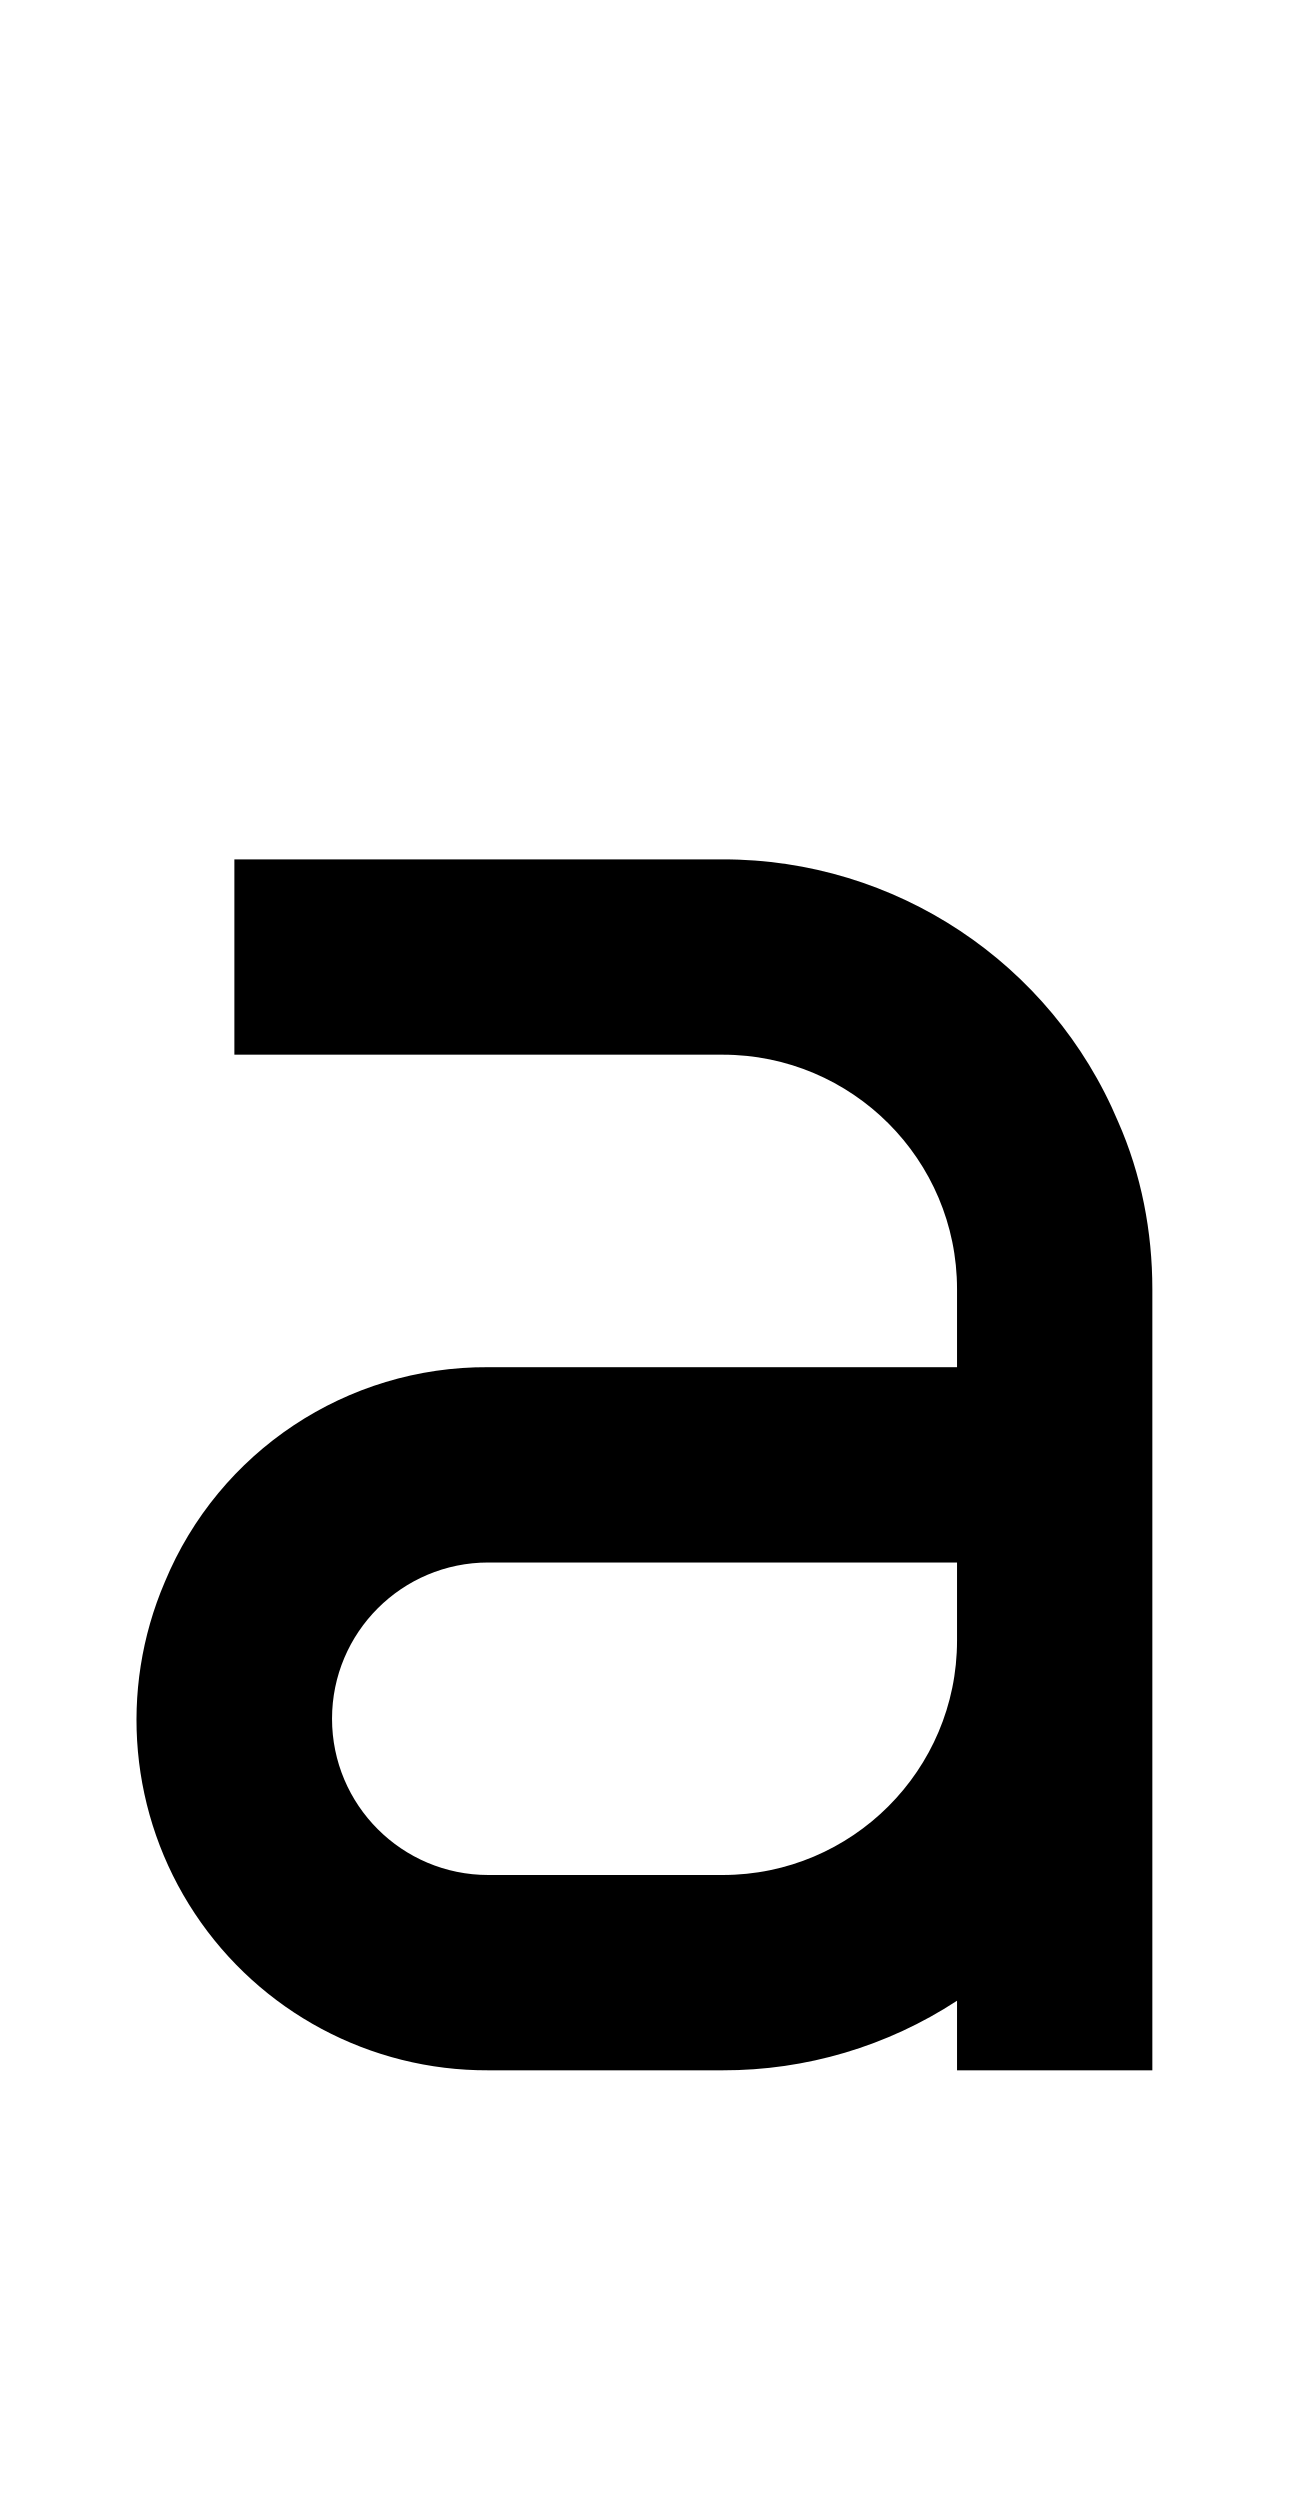
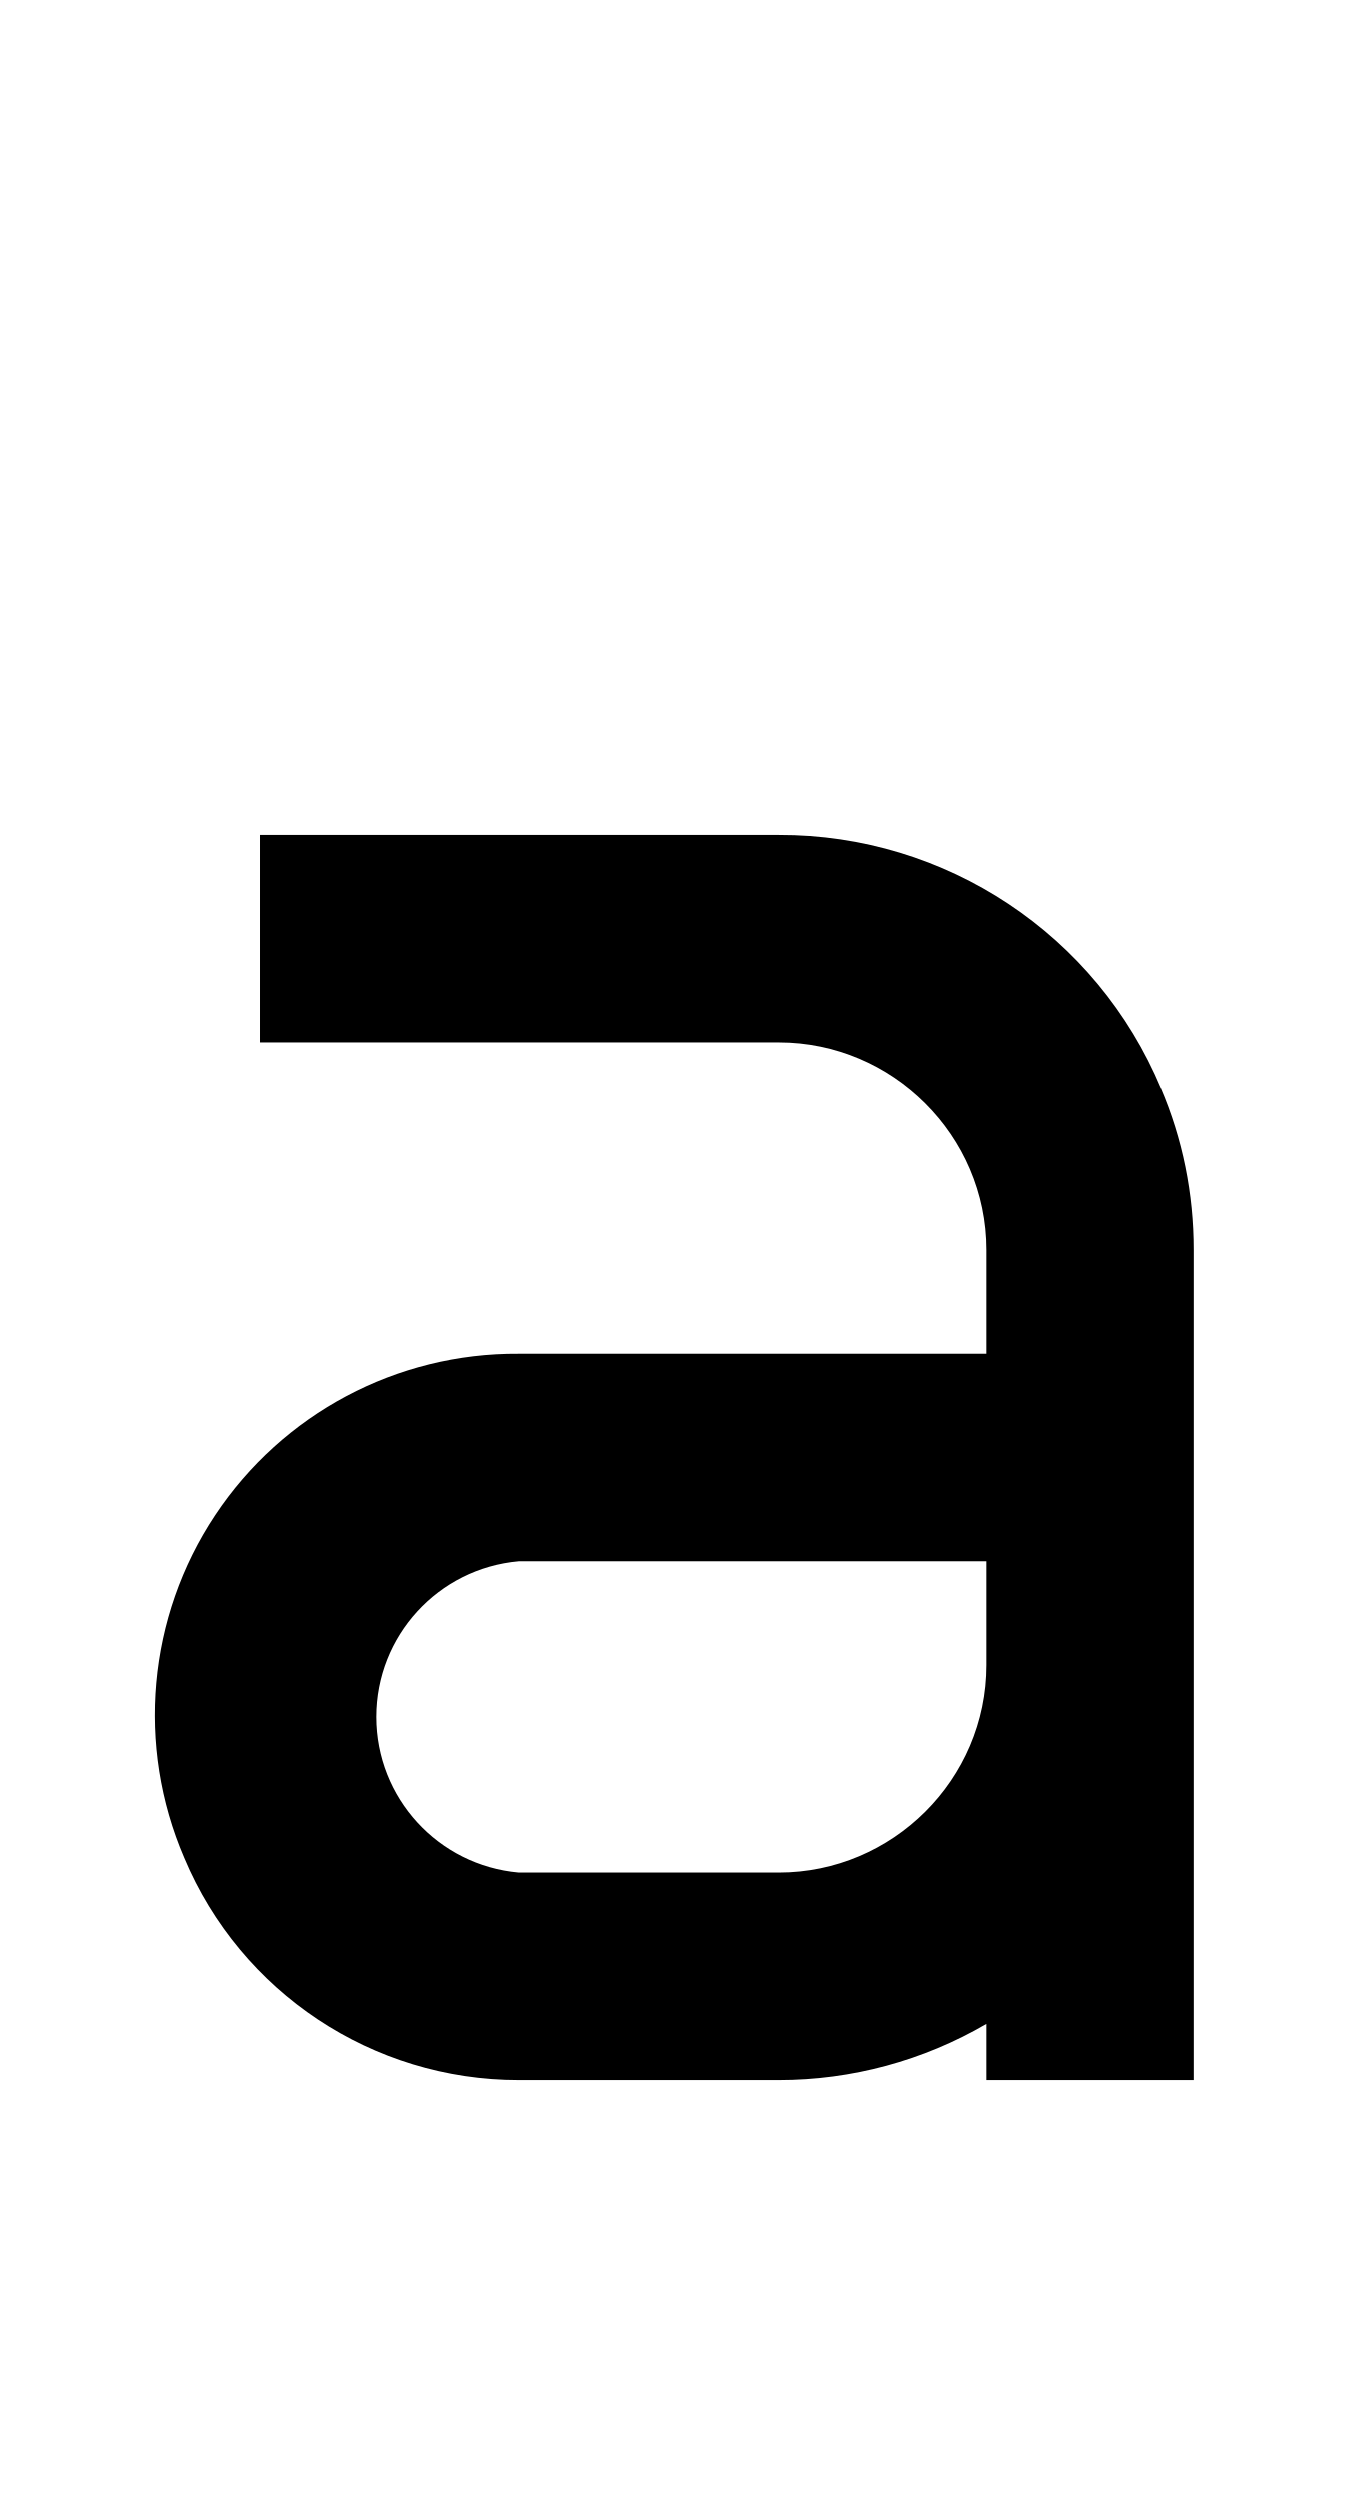
- <svg xmlns="http://www.w3.org/2000/svg" viewBox="0 0 1056 2048">
-   <path d="M916 919a351 351 0 0 0-324-215H192v160h400c106 0 192 86 192 192v64H400a285 285 0 0 0-265 176 287 287 0 0 0 265 400h192a349 349 0 0 0 192-57v57h160v-640c0-47-9-94-28-137Zm-324 617H400a128 128 0 0 1 0-256h384v64c0 106-86 192-192 192Z" />
+ <svg xmlns="http://www.w3.org/2000/svg" viewBox="0 0 1105 2048">
+   <path d="M951 892a338 338 0 0 0-313-208H213v170h425c93 0 170 76 170 170v85H425a296 296 0 0 0-274 413 297 297 0 0 0 274 182h213a337 337 0 0 0 170-46v46h170v-680c0-46-9-91-27-133Zm-313 642H425a128 128 0 0 1 0-255h383v85c0 94-77 170-170 170Z" />
</svg>
